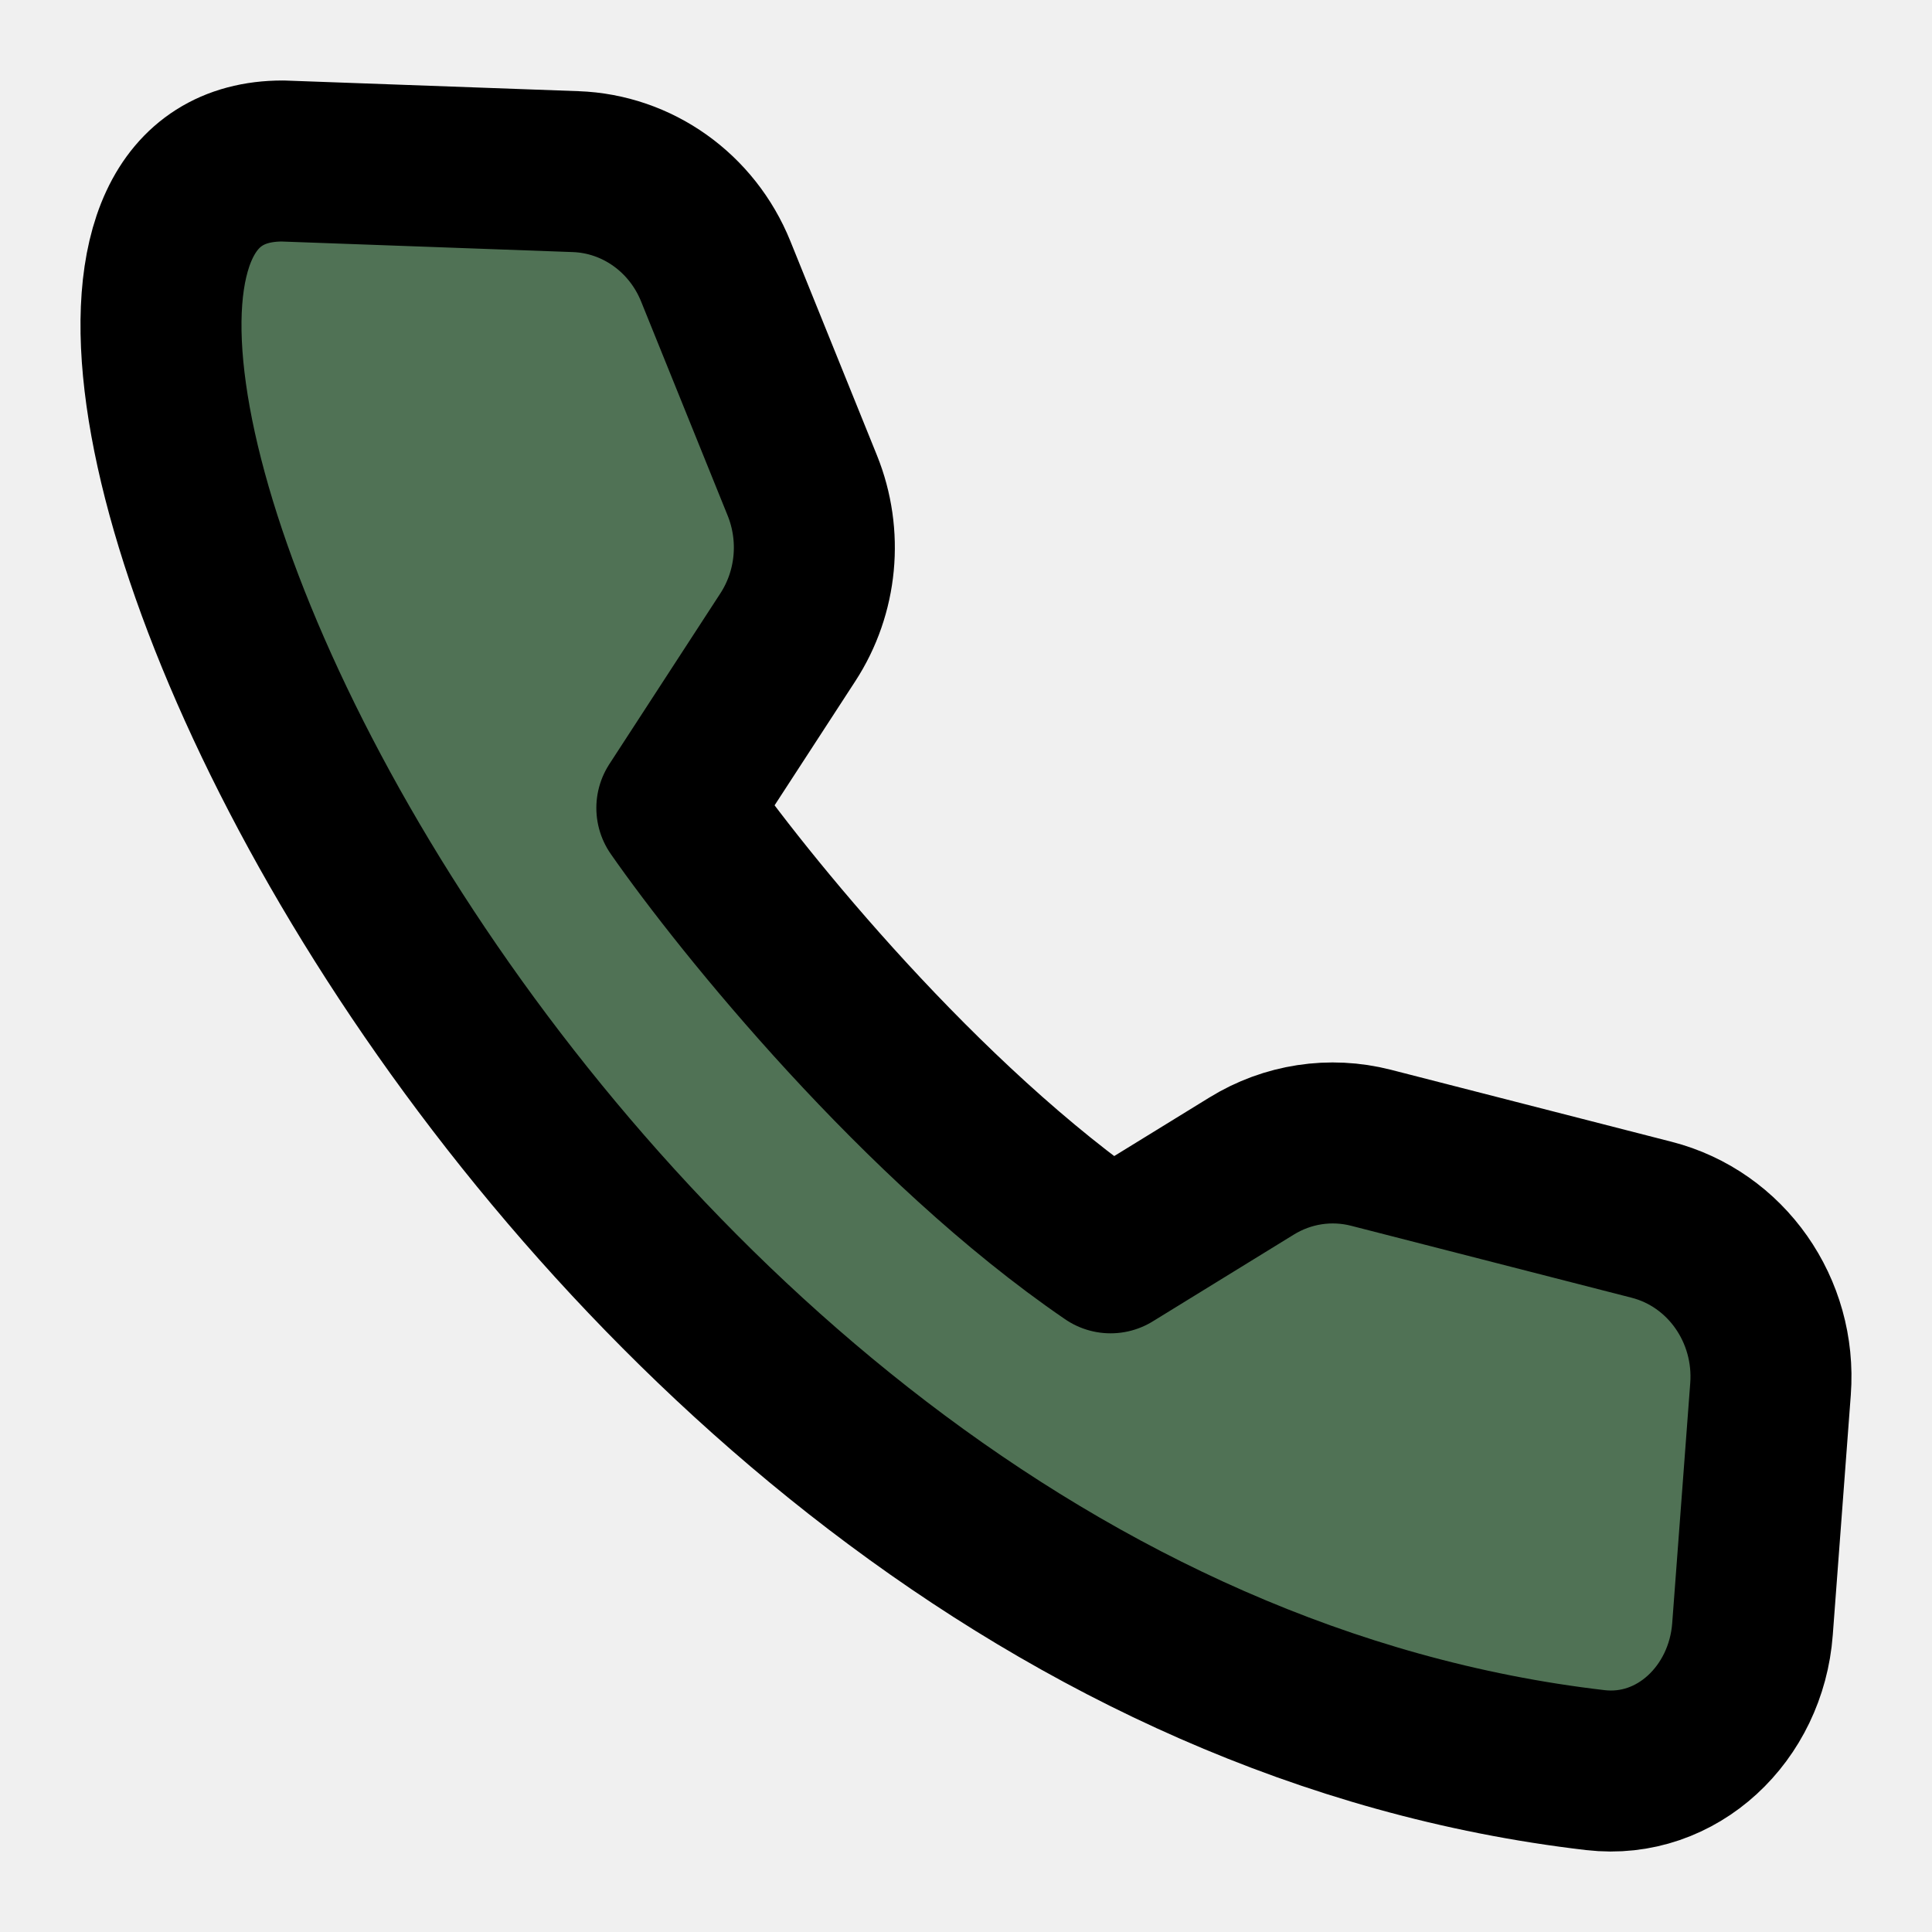
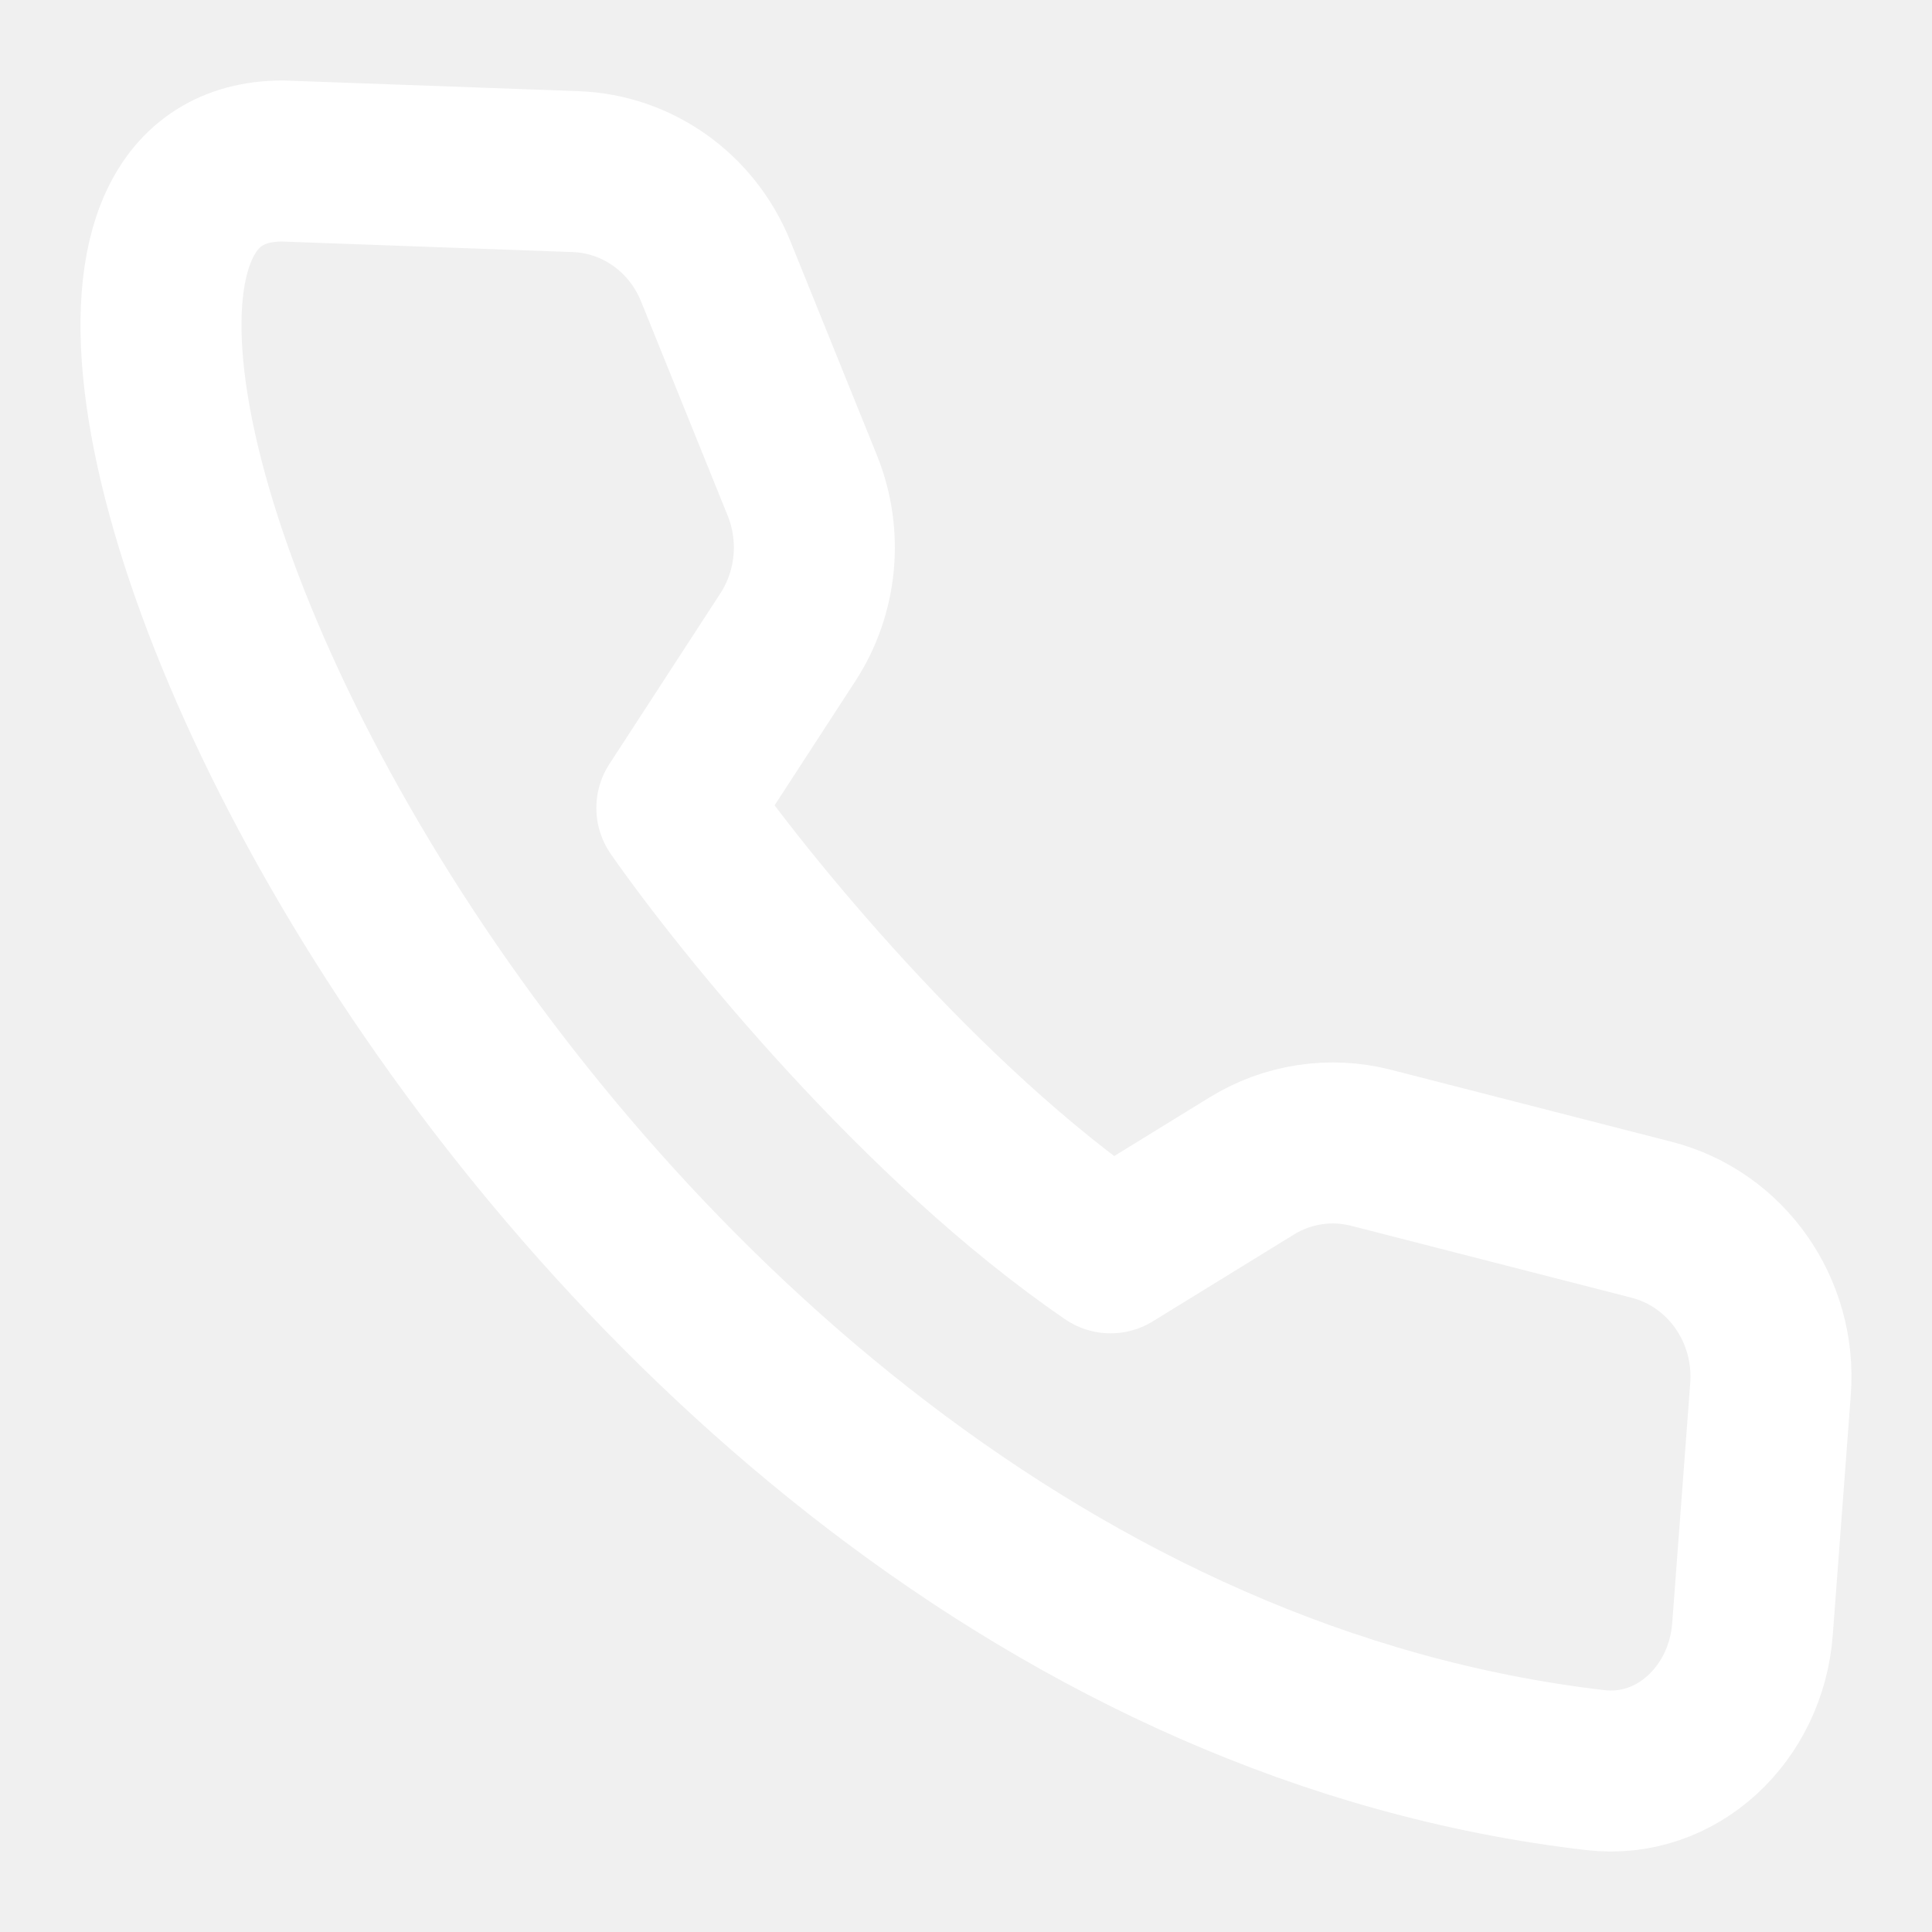
- <svg xmlns="http://www.w3.org/2000/svg" width="800px" height="800px" viewBox="0 0 24 24" fill="#507255">
-   <path d="M3.511 2L7.15 2.132C7.917 2.159 8.597 2.643 8.891 3.37L9.967 6.032C10.217 6.652 10.15 7.358 9.787 7.916L8.408 10.037C9.225 11.21 11.445 13.956 13.796 15.563L15.548 14.485C15.994 14.21 16.527 14.129 17.031 14.258L20.516 15.152C21.443 15.389 22.067 16.278 21.994 17.255L21.77 20.238C21.692 21.285 20.835 22.107 19.818 21.989C6.392 20.428 -1.481 2 3.511 2Z" stroke="#000000" stroke-width="2" stroke-linecap="round" stroke-linejoin="round" />
+ <svg xmlns="http://www.w3.org/2000/svg" width="800px" height="800px" viewBox="0 0 24 24" fill="none">
+   <path d="M3.511 2L7.15 2.132C7.917 2.159 8.597 2.643 8.891 3.37L9.967 6.032C10.217 6.652 10.15 7.358 9.787 7.916L8.408 10.037C9.225 11.21 11.445 13.956 13.796 15.563L15.548 14.485C15.994 14.21 16.527 14.129 17.031 14.258L20.516 15.152C21.443 15.389 22.067 16.278 21.994 17.255L21.77 20.238C21.692 21.285 20.835 22.107 19.818 21.989C6.392 20.428 -1.481 2 3.511 2Z" stroke="#FFF" stroke-width="2" stroke-linecap="round" stroke-linejoin="round" />
</svg>
